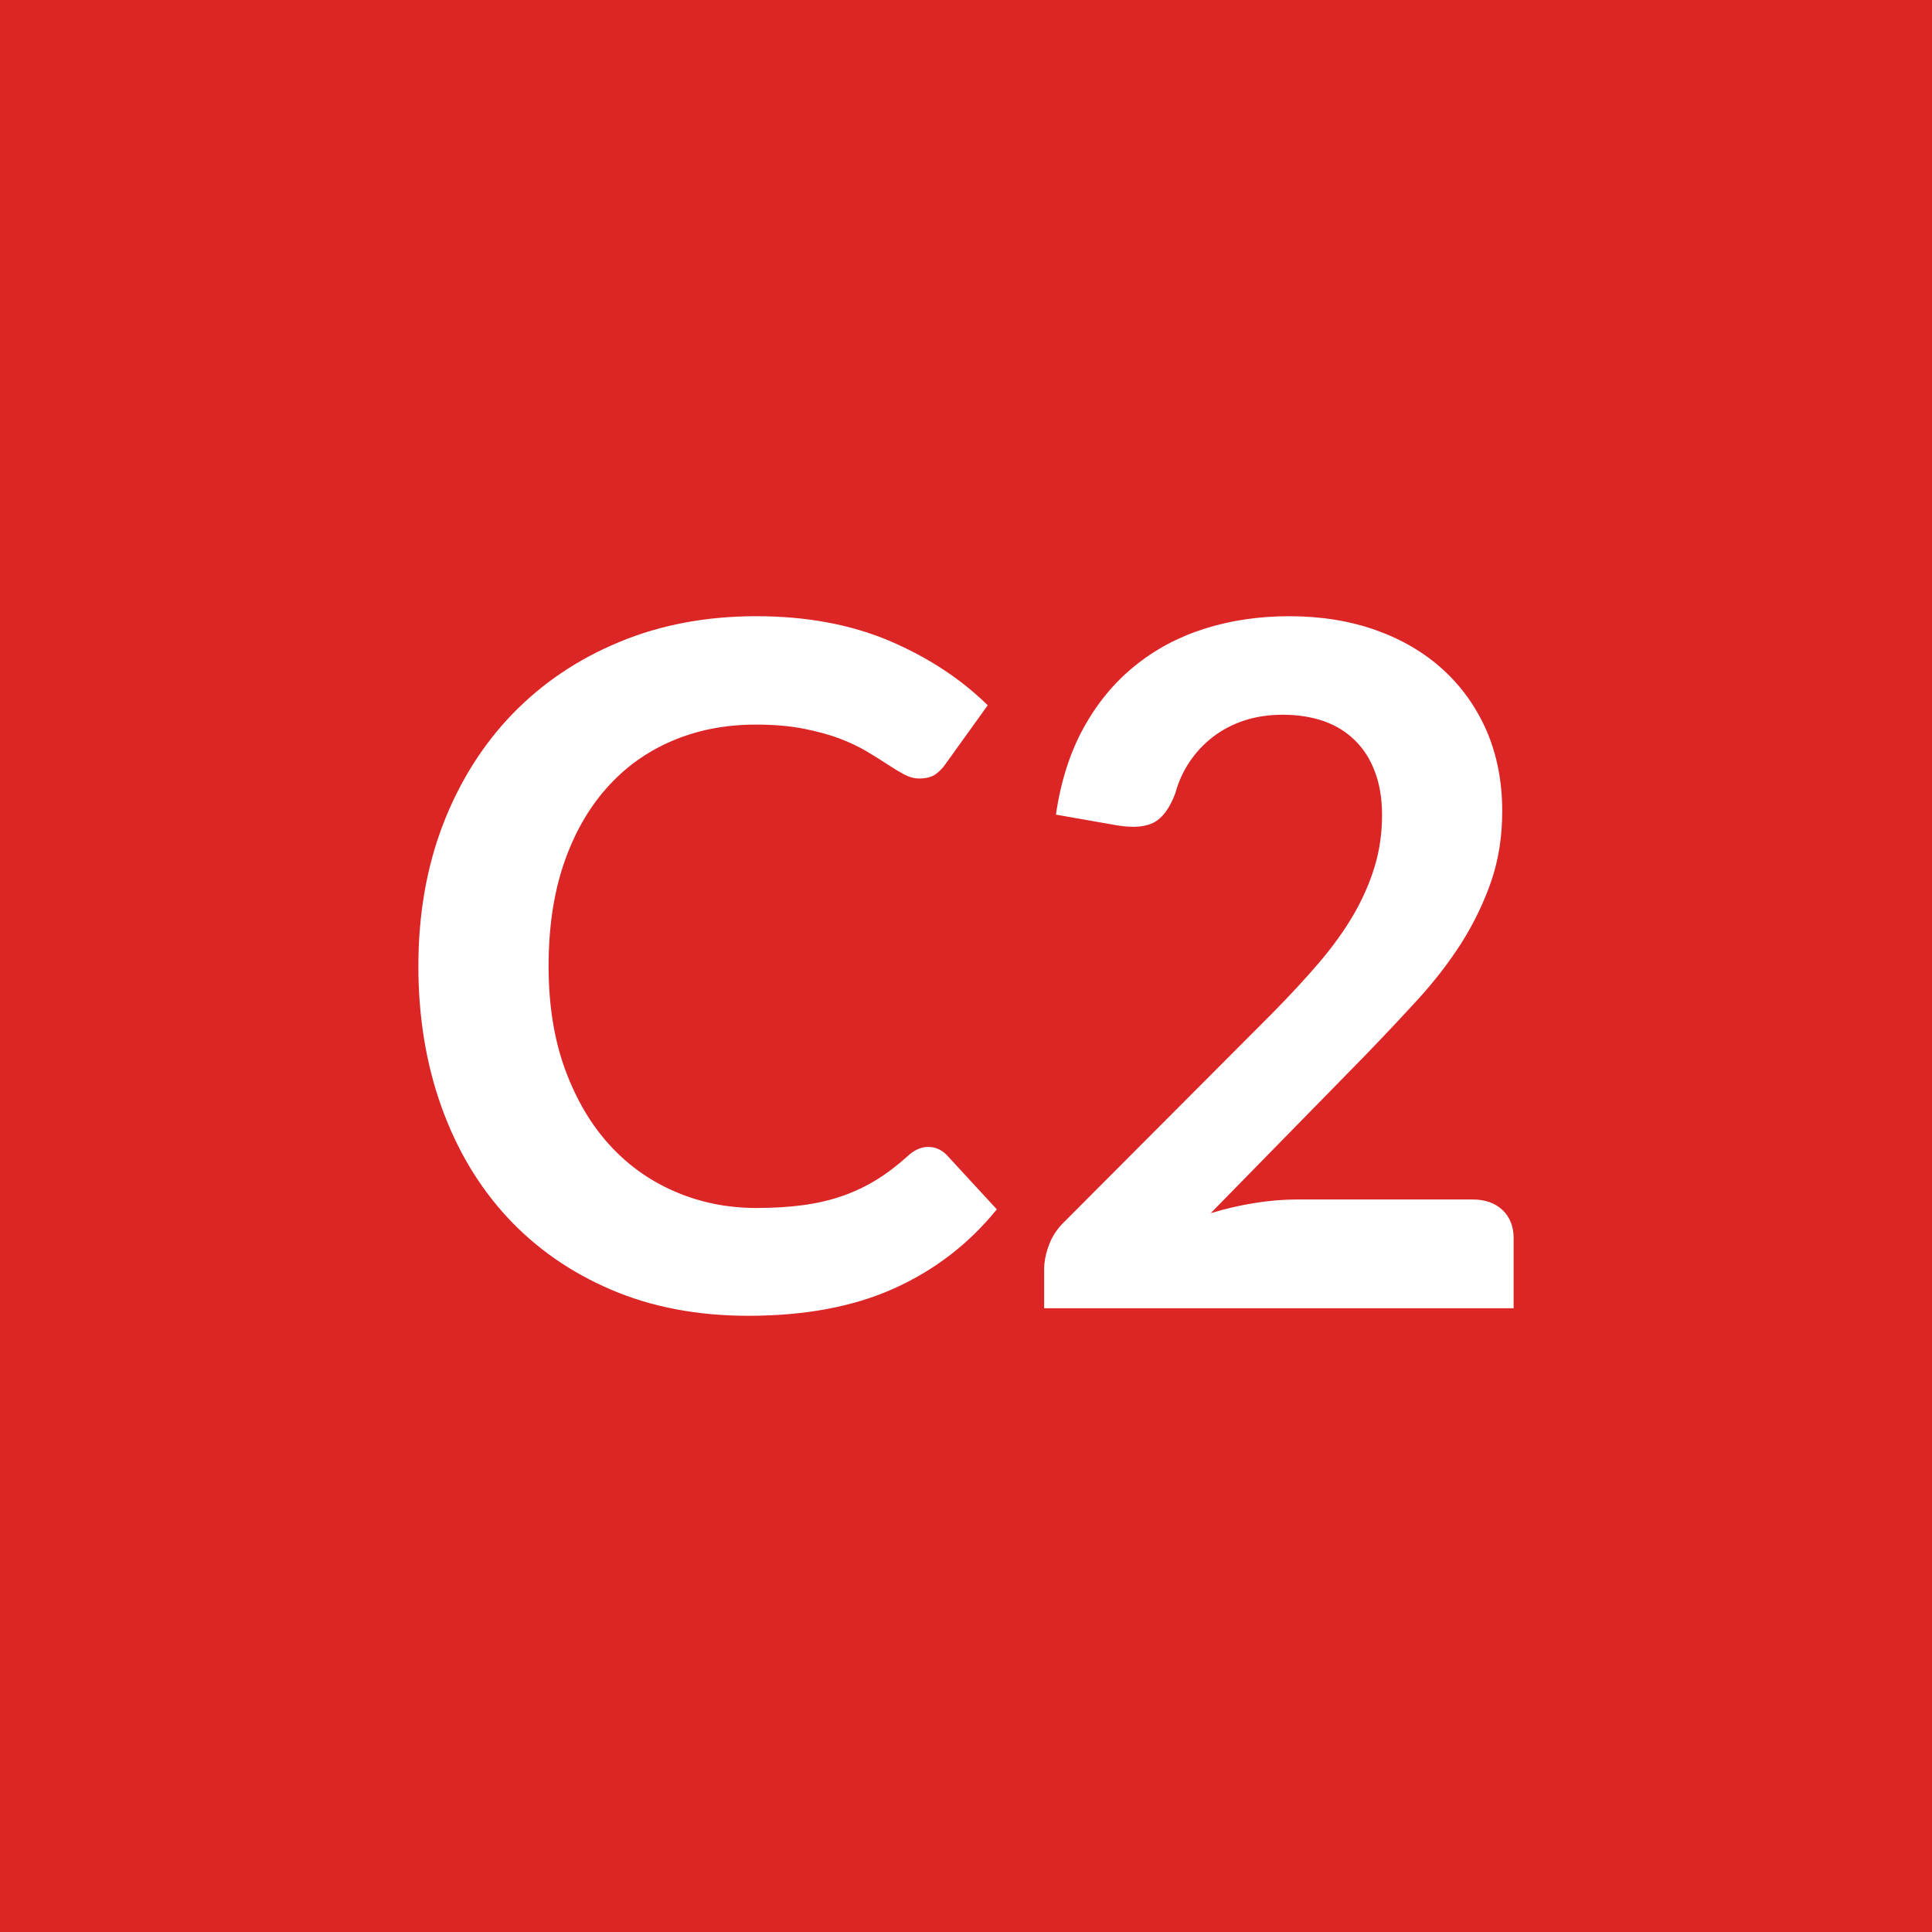
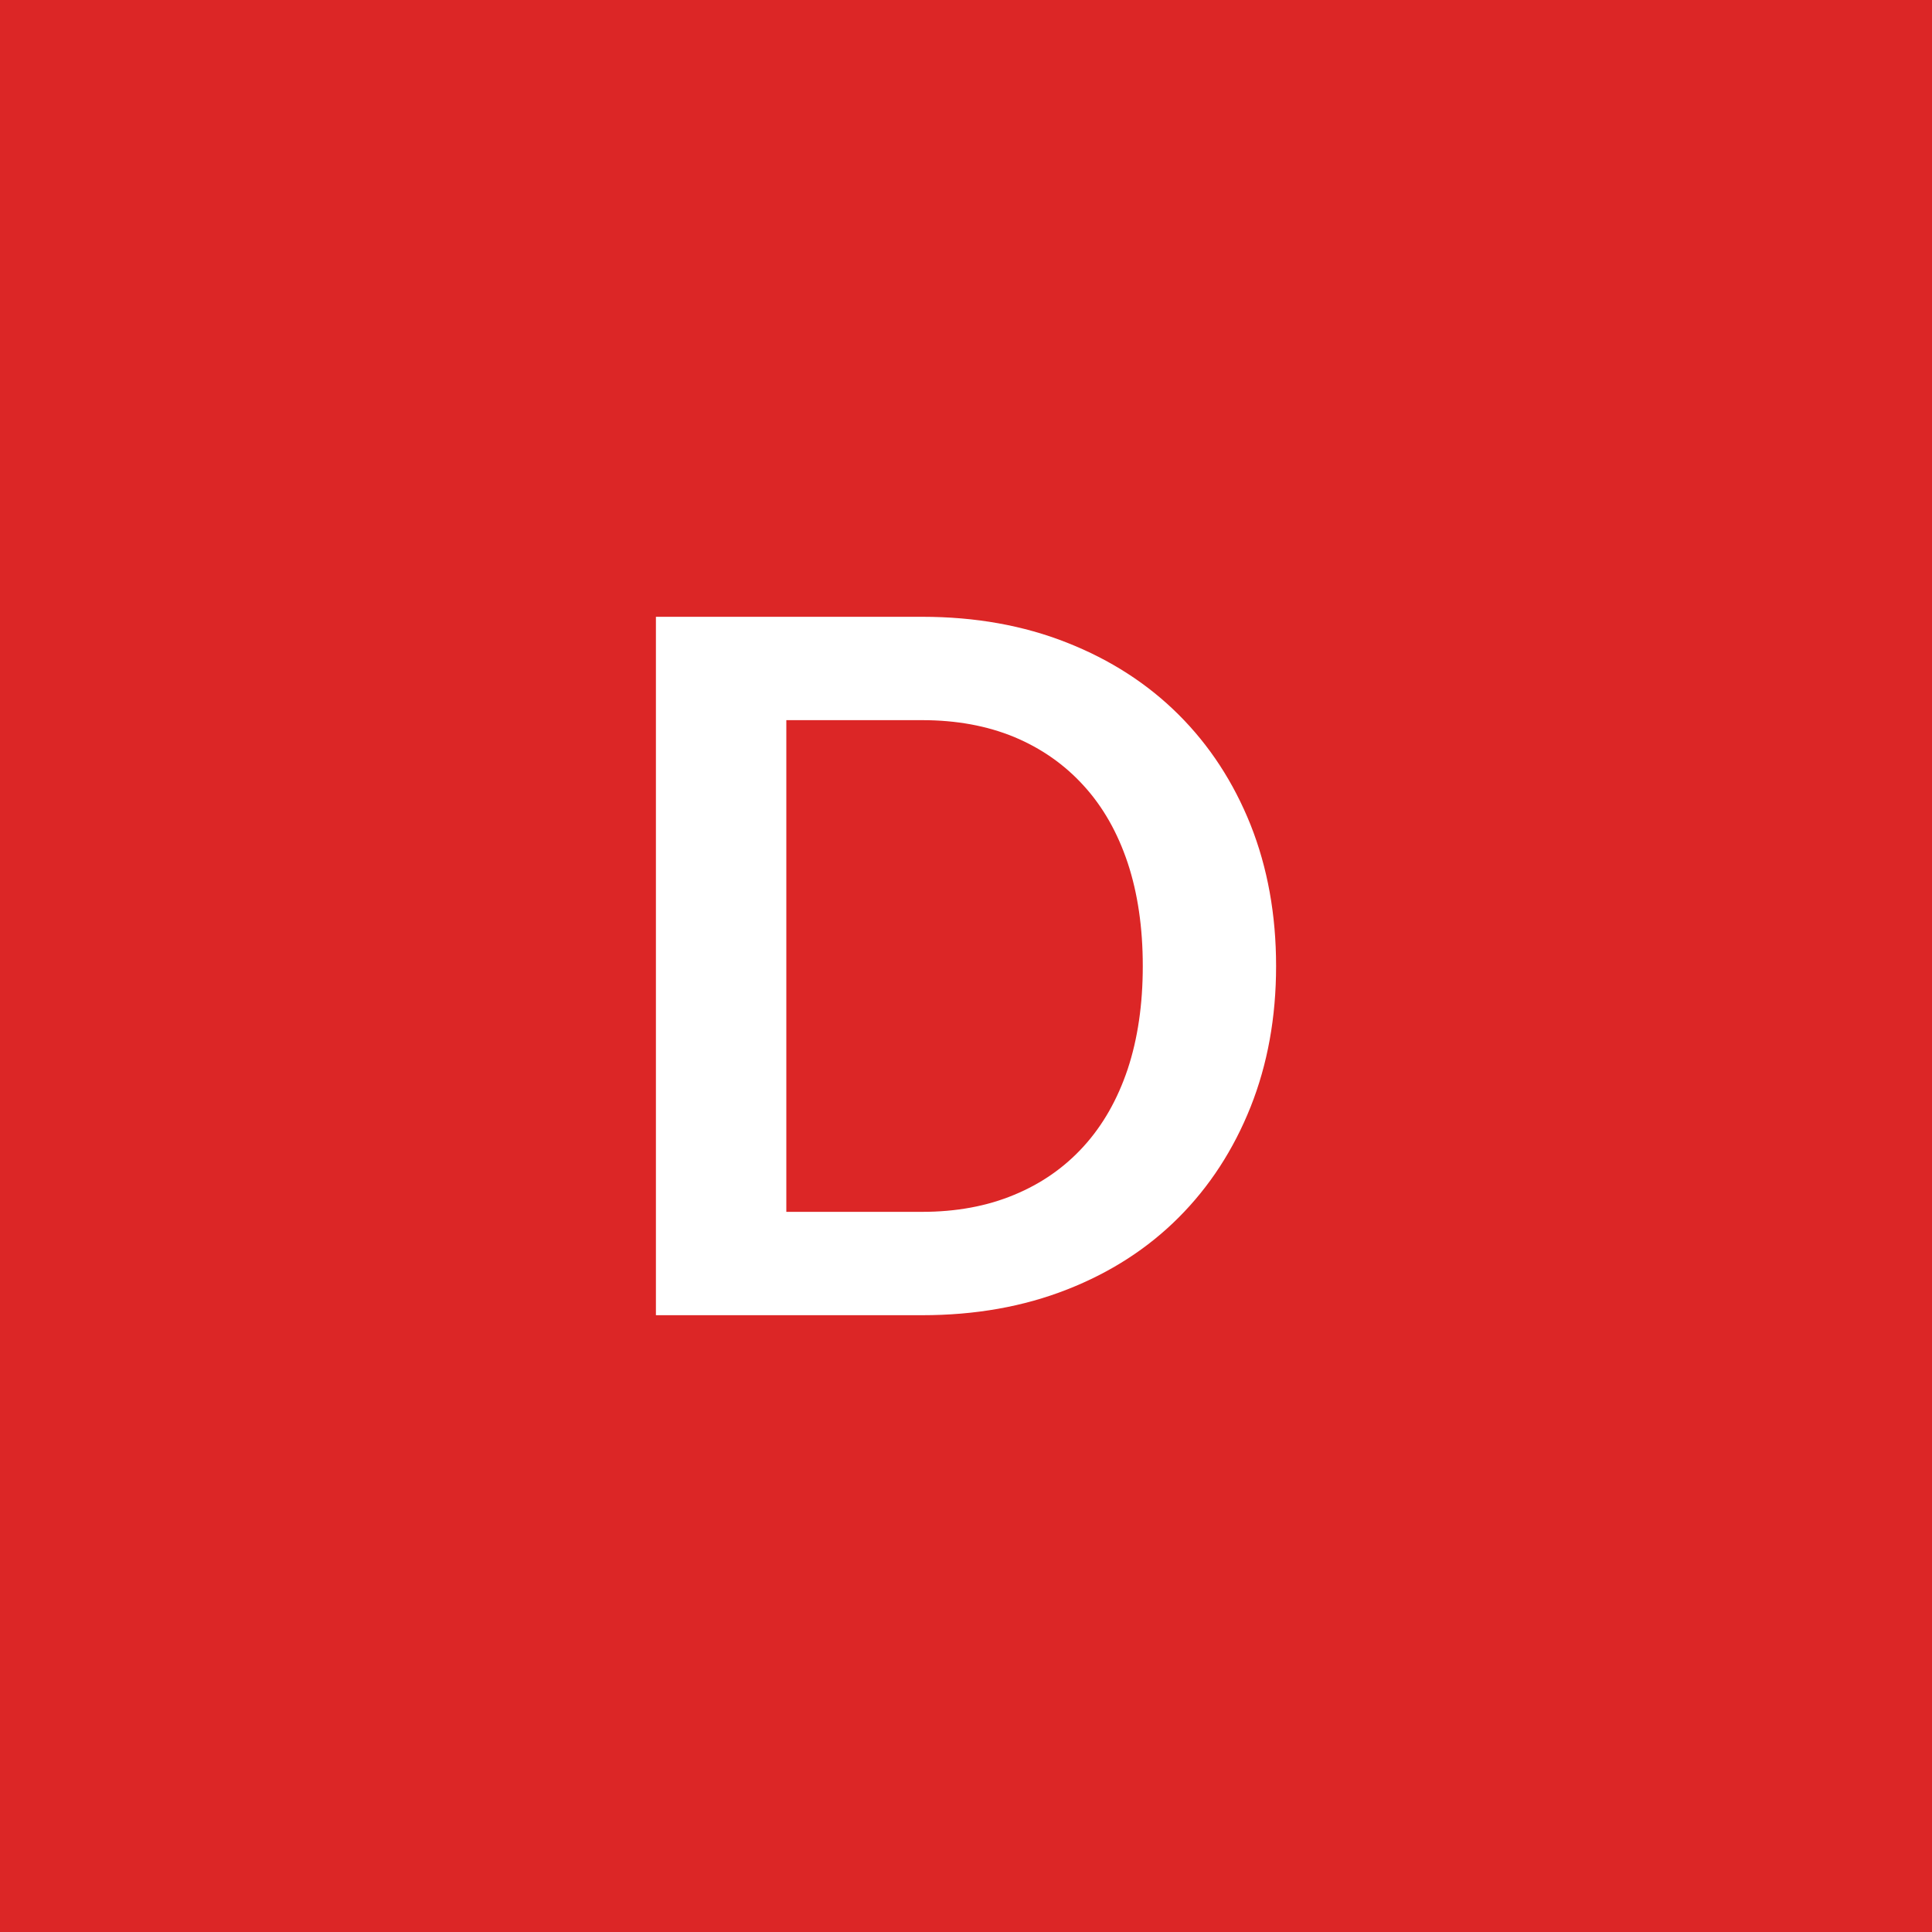
<svg xmlns="http://www.w3.org/2000/svg" width="100" height="100" viewBox="0 0 100 100">
  <rect width="100%" height="100%" fill="#dc2626" />
-   <path fill="#ffffff" d="M48.045 59.365q.54 0 .95.41l2.6 2.82q-2.16 2.67-5.31 4.09-3.14 1.42-7.55 1.42-3.95 0-7.1-1.35-3.14-1.34-5.37-3.74-2.23-2.41-3.42-5.74t-1.19-7.27q0-4 1.27-7.32 1.28-3.32 3.59-5.72 2.32-2.4 5.53-3.73 3.21-1.34 7.1-1.34 3.87 0 6.88 1.27 3 1.28 5.1 3.34l-2.2 3.06q-.2.29-.5.51-.31.22-.85.22-.37 0-.76-.2-.39-.21-.86-.52-.46-.3-1.07-.67-.62-.37-1.43-.68-.8-.3-1.87-.51t-2.46-.21q-2.38 0-4.35.85-1.97.84-3.39 2.45-1.42 1.6-2.21 3.92-.78 2.31-.78 5.28 0 2.99.84 5.31.85 2.33 2.29 3.92 1.45 1.6 3.41 2.44 1.96.85 4.21.85 1.35 0 2.44-.15t2.01-.47 1.74-.82 1.63-1.23q.24-.23.51-.36t.57-.13m19.08 2.72h9.09q.98 0 1.56.55.57.55.57 1.45v3.63h-24.3v-2.01q0-.61.26-1.29.25-.67.82-1.21l10.75-10.78q1.35-1.37 2.42-2.62 1.06-1.25 1.77-2.47.71-1.23 1.09-2.49t.38-2.66q0-1.27-.37-2.24-.36-.97-1.04-1.63-.67-.66-1.61-.99-.95-.33-2.12-.33-1.08 0-2 .3-.92.31-1.63.86t-1.2 1.29q-.49.73-.73 1.61-.42 1.13-1.08 1.5t-1.91.17l-3.19-.56q.37-2.55 1.42-4.47 1.06-1.93 2.64-3.21 1.58-1.29 3.62-1.94 2.05-.65 4.4-.65 2.45 0 4.48.72 2.04.73 3.48 2.05 1.45 1.32 2.26 3.18.8 1.87.8 4.14 0 1.96-.57 3.63-.58 1.67-1.54 3.19-.97 1.52-2.27 2.94t-2.72 2.89l-7.99 8.16q1.15-.35 2.29-.53t2.17-.18" />
+   <path fill="#ffffff" d="M66.05 50.005q0 3.97-1.32 7.29-1.33 3.33-3.73 5.73t-5.77 3.72q-3.38 1.33-7.5 1.33H33.95v-36.15h13.78q4.12 0 7.5 1.34 3.37 1.33 5.77 3.72t3.73 5.71q1.32 3.33 1.32 7.31m-6.9 0q0-2.98-.78-5.34-.79-2.37-2.28-4-1.49-1.64-3.6-2.52-2.11-.87-4.76-.87H40.7v25.45h7.03q2.65 0 4.76-.88 2.11-.87 3.6-2.51t2.28-4q.78-2.36.78-5.33" />
</svg>
